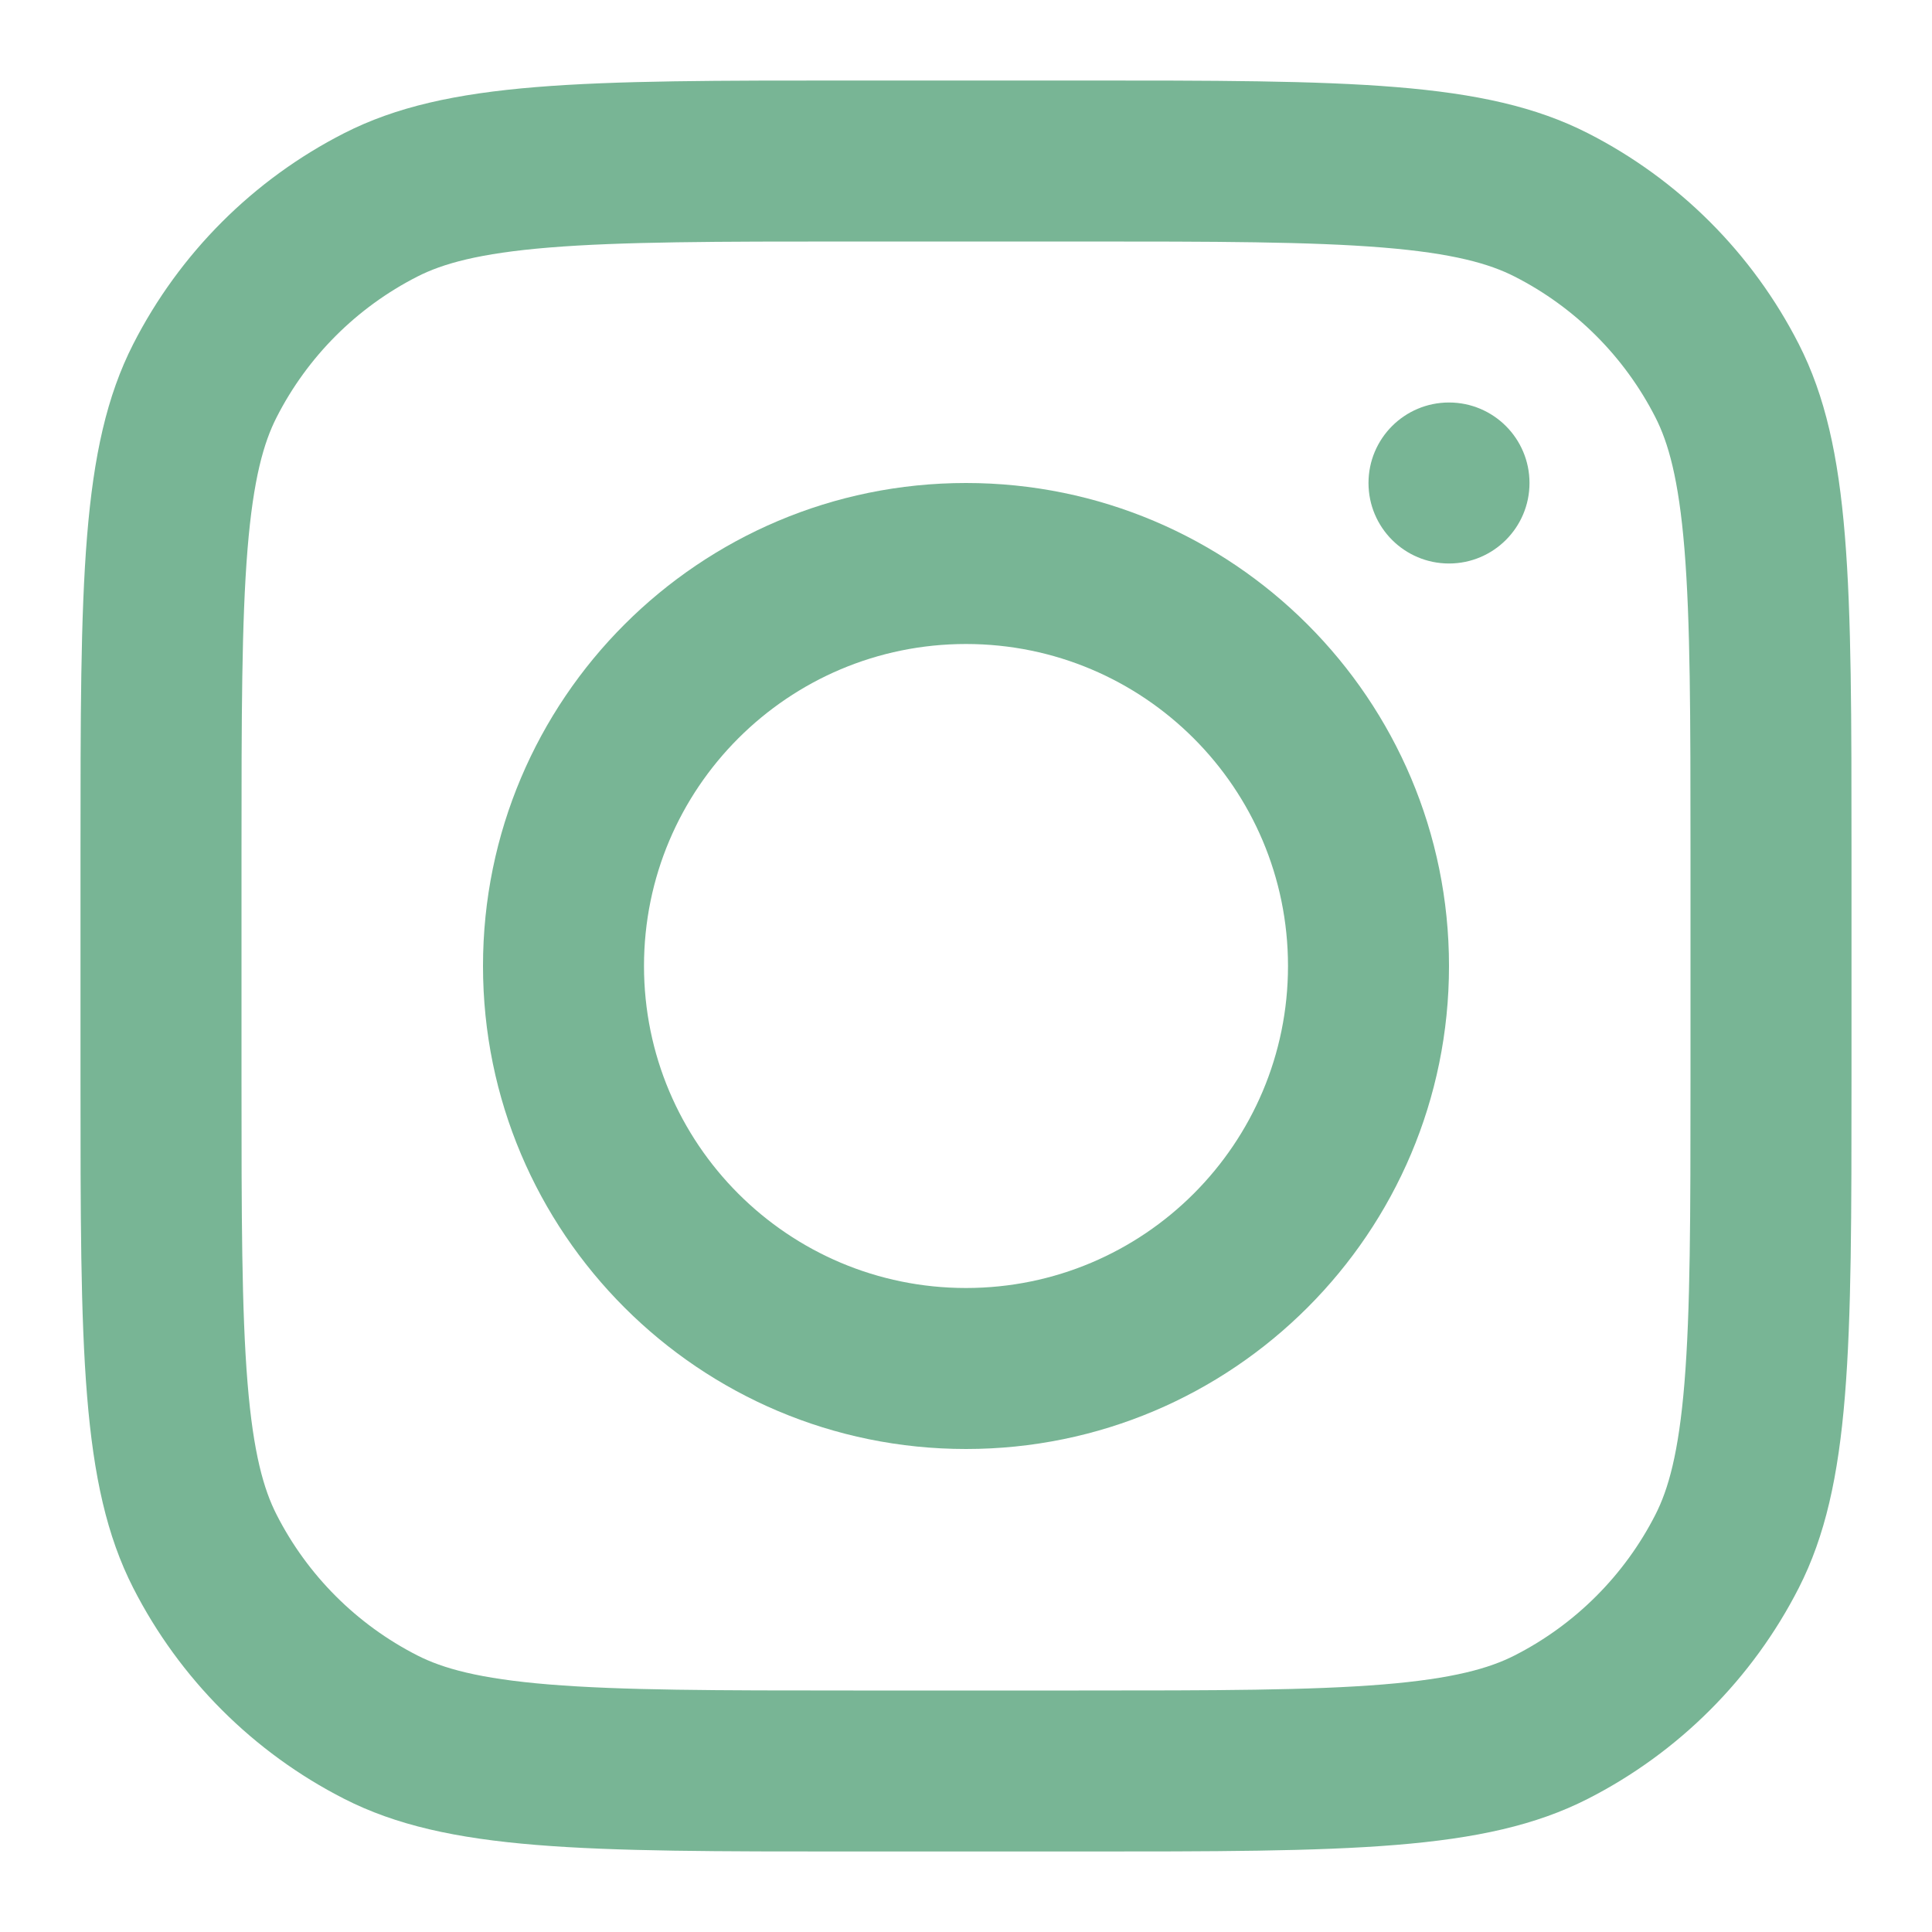
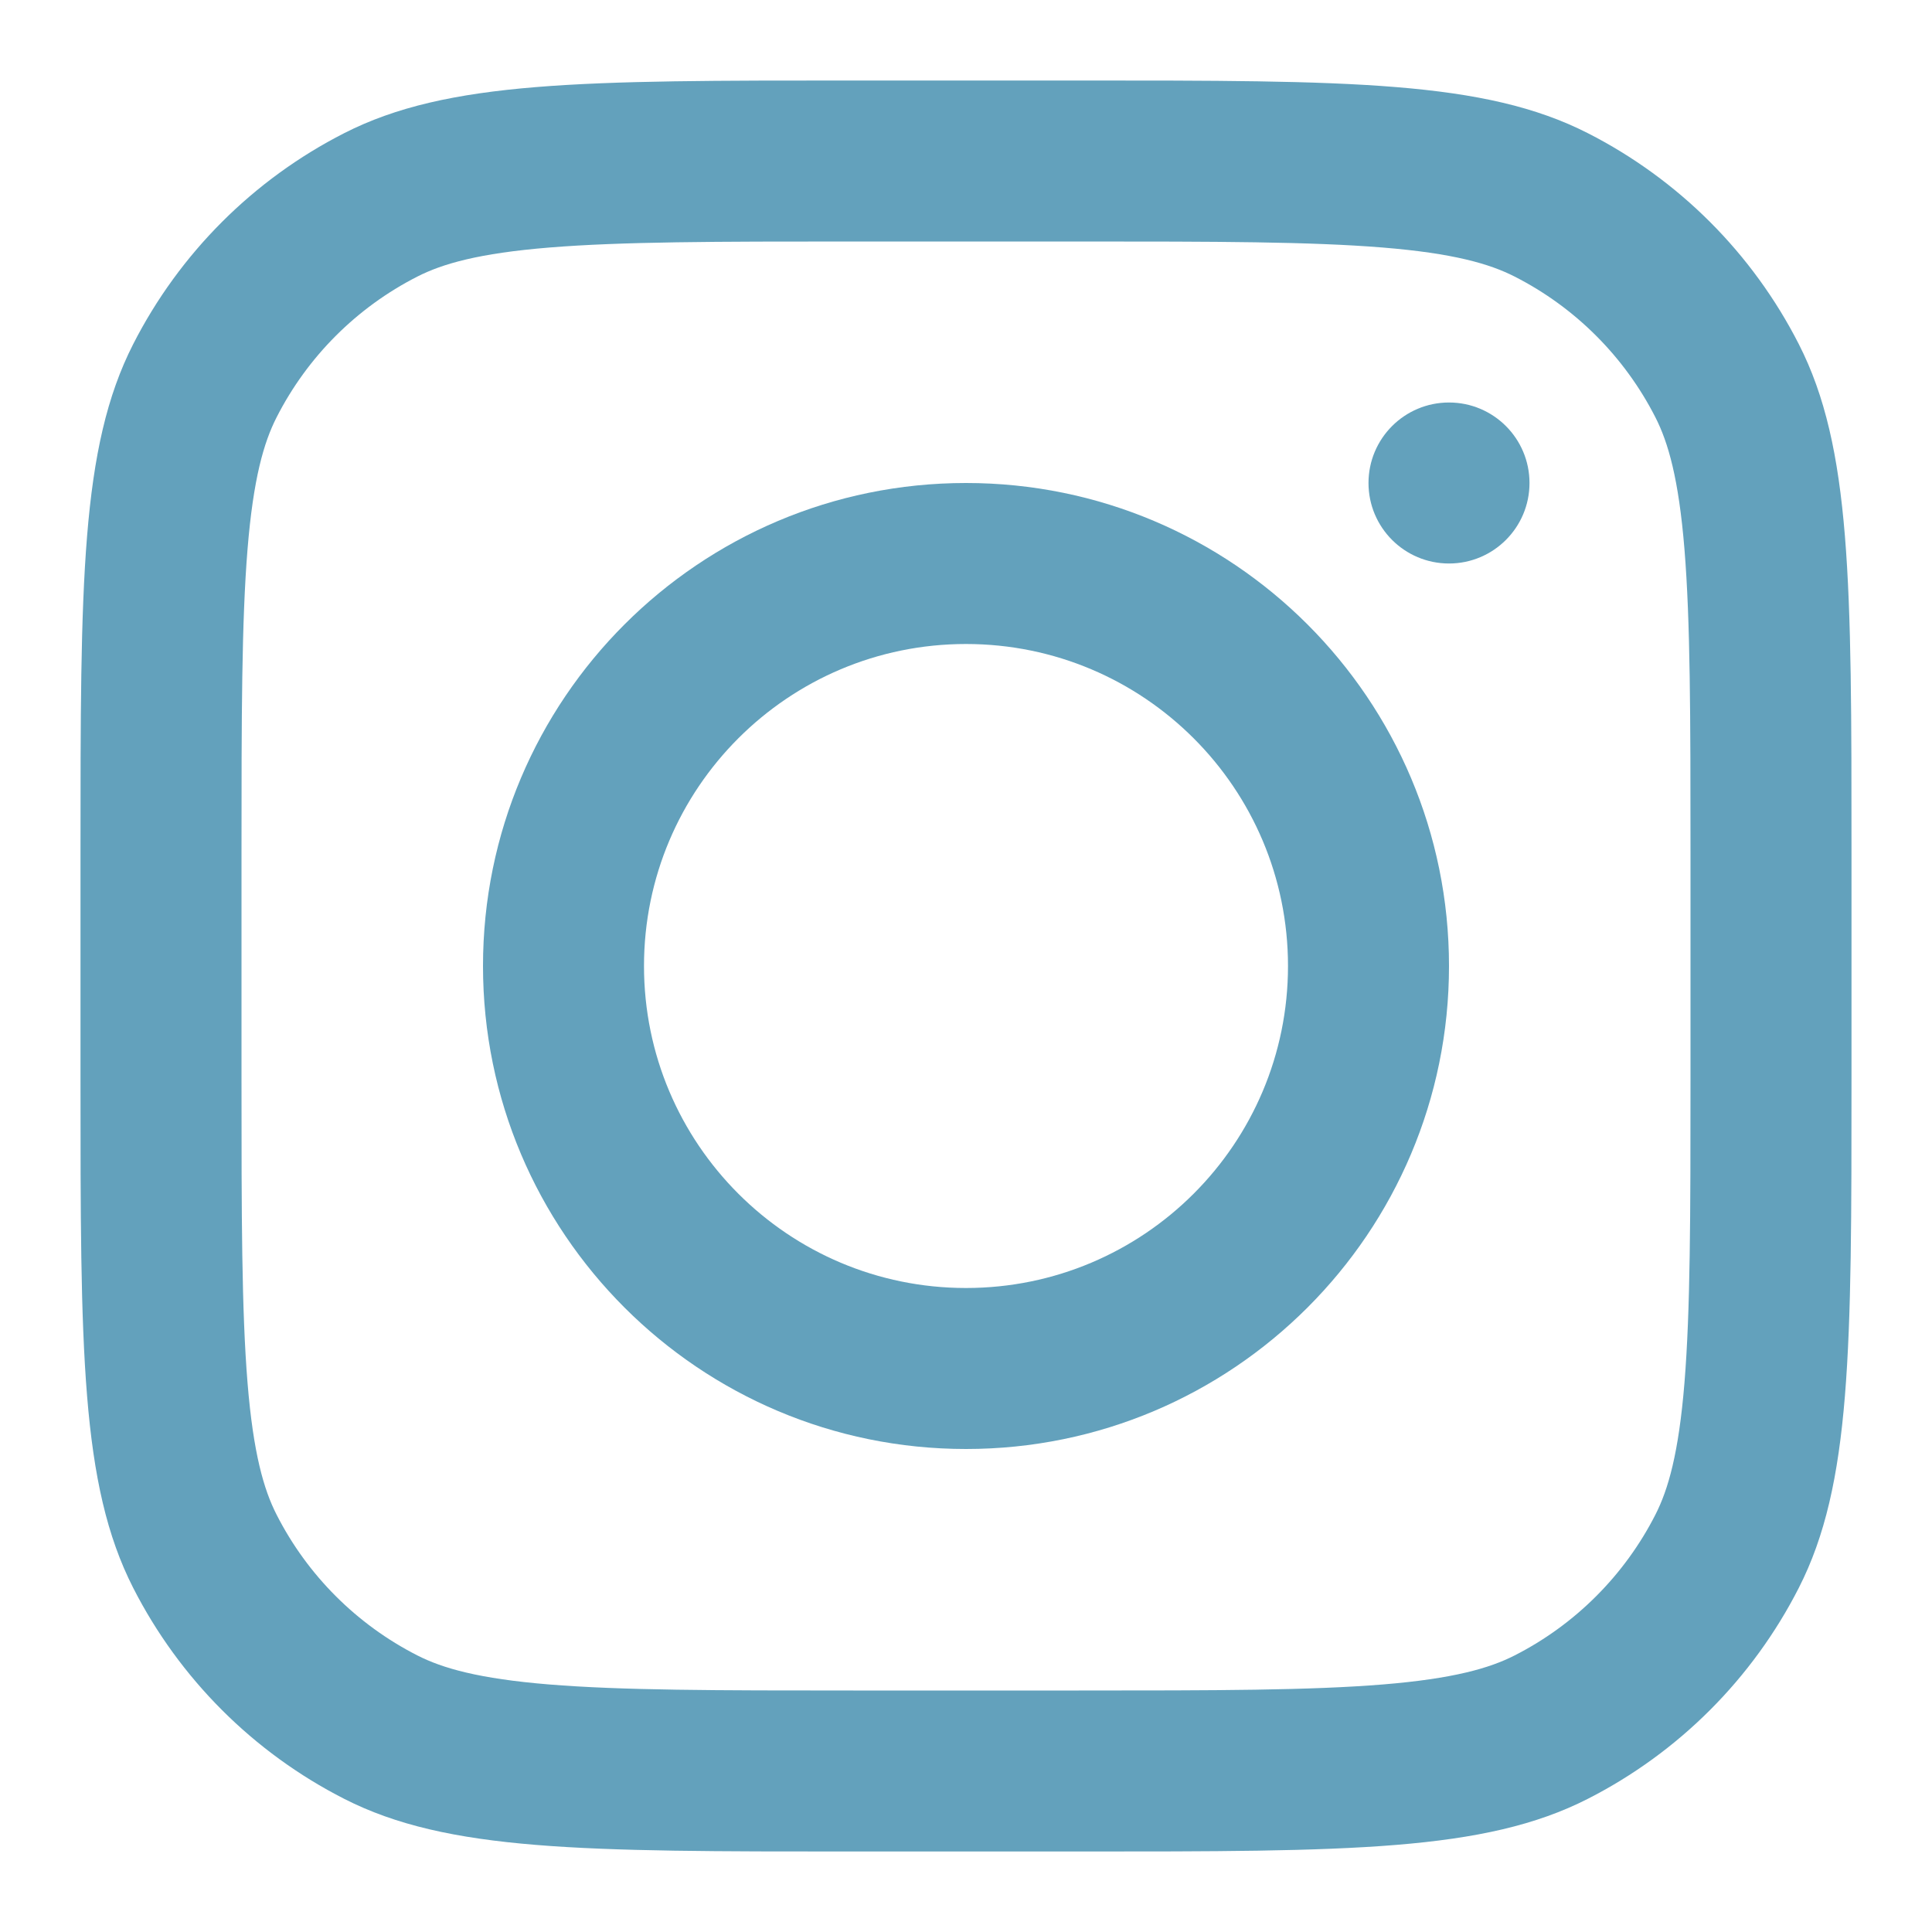
<svg xmlns="http://www.w3.org/2000/svg" width="72" height="72" viewBox="0 0 72 72" fill="none">
-   <path fill-rule="evenodd" clip-rule="evenodd" d="M36 54C45.941 54 54 45.941 54 36C54 26.059 45.941 18 36 18C26.059 18 18 26.059 18 36C18 45.941 26.059 54 36 54ZM36 48C42.627 48 48 42.627 48 36C48 29.373 42.627 24 36 24C29.373 24 24 29.373 24 36C24 42.627 29.373 48 36 48Z" fill="#78B595" />
-   <path d="M54 15C52.343 15 51 16.343 51 18C51 19.657 52.343 21 54 21C55.657 21 57 19.657 57 18C57 16.343 55.657 15 54 15Z" fill="#78B595" />
-   <path fill-rule="evenodd" clip-rule="evenodd" d="M4.962 12.828C3 16.679 3 21.719 3 31.8V40.2C3 50.281 3 55.322 4.962 59.172C6.688 62.559 9.441 65.312 12.828 67.038C16.679 69 21.719 69 31.8 69H40.2C50.281 69 55.322 69 59.172 67.038C62.559 65.312 65.312 62.559 67.038 59.172C69 55.322 69 50.281 69 40.2V31.8C69 21.719 69 16.679 67.038 12.828C65.312 9.441 62.559 6.688 59.172 4.962C55.322 3 50.281 3 40.2 3H31.8C21.719 3 16.679 3 12.828 4.962C9.441 6.688 6.688 9.441 4.962 12.828ZM40.2 9H31.8C26.66 9 23.167 9.005 20.466 9.225C17.836 9.44 16.491 9.83 15.552 10.308C13.294 11.458 11.458 13.294 10.308 15.552C9.83 16.491 9.44 17.836 9.225 20.466C9.005 23.167 9 26.66 9 31.8V40.2C9 45.34 9.005 48.833 9.225 51.534C9.44 54.164 9.83 55.51 10.308 56.448C11.458 58.706 13.294 60.541 15.552 61.692C16.491 62.17 17.836 62.56 20.466 62.775C23.167 62.995 26.66 63 31.8 63H40.2C45.34 63 48.833 62.995 51.534 62.775C54.164 62.56 55.51 62.17 56.448 61.692C58.706 60.541 60.541 58.706 61.692 56.448C62.17 55.51 62.56 54.164 62.775 51.534C62.995 48.833 63 45.34 63 40.2V31.8C63 26.66 62.995 23.167 62.775 20.466C62.56 17.836 62.17 16.491 61.692 15.552C60.541 13.294 58.706 11.458 56.448 10.308C55.51 9.83 54.164 9.44 51.534 9.225C48.833 9.005 45.34 9 40.2 9Z" fill="#78B595" />
+   <path fill-rule="evenodd" clip-rule="evenodd" d="M36 54C45.941 54 54 45.941 54 36C54 26.059 45.941 18 36 18C26.059 18 18 26.059 18 36C18 45.941 26.059 54 36 54ZM36 48C42.627 48 48 42.627 48 36C48 29.373 42.627 24 36 24C29.373 24 24 29.373 24 36C24 42.627 29.373 48 36 48Z" fill="#63A1BC" />
+   <path d="M54 15C52.343 15 51 16.343 51 18C51 19.657 52.343 21 54 21C55.657 21 57 19.657 57 18C57 16.343 55.657 15 54 15Z" fill="#63A1BC" />
+   <path fill-rule="evenodd" clip-rule="evenodd" d="M4.962 12.828C3 16.679 3 21.719 3 31.8V40.2C3 50.281 3 55.322 4.962 59.172C6.688 62.559 9.441 65.312 12.828 67.038C16.679 69 21.719 69 31.8 69H40.2C50.281 69 55.322 69 59.172 67.038C62.559 65.312 65.312 62.559 67.038 59.172C69 55.322 69 50.281 69 40.2V31.8C69 21.719 69 16.679 67.038 12.828C65.312 9.441 62.559 6.688 59.172 4.962C55.322 3 50.281 3 40.2 3H31.8C21.719 3 16.679 3 12.828 4.962C9.441 6.688 6.688 9.441 4.962 12.828ZM40.2 9H31.8C26.66 9 23.167 9.005 20.466 9.225C17.836 9.44 16.491 9.83 15.552 10.308C13.294 11.458 11.458 13.294 10.308 15.552C9.83 16.491 9.44 17.836 9.225 20.466C9.005 23.167 9 26.66 9 31.8V40.2C9 45.34 9.005 48.833 9.225 51.534C9.44 54.164 9.83 55.51 10.308 56.448C11.458 58.706 13.294 60.541 15.552 61.692C16.491 62.17 17.836 62.56 20.466 62.775C23.167 62.995 26.66 63 31.8 63H40.2C45.34 63 48.833 62.995 51.534 62.775C54.164 62.56 55.51 62.17 56.448 61.692C58.706 60.541 60.541 58.706 61.692 56.448C62.17 55.51 62.56 54.164 62.775 51.534C62.995 48.833 63 45.34 63 40.2V31.8C63 26.66 62.995 23.167 62.775 20.466C62.56 17.836 62.17 16.491 61.692 15.552C60.541 13.294 58.706 11.458 56.448 10.308C55.51 9.83 54.164 9.44 51.534 9.225C48.833 9.005 45.34 9 40.2 9Z" fill="#63A1BC" />
</svg>
